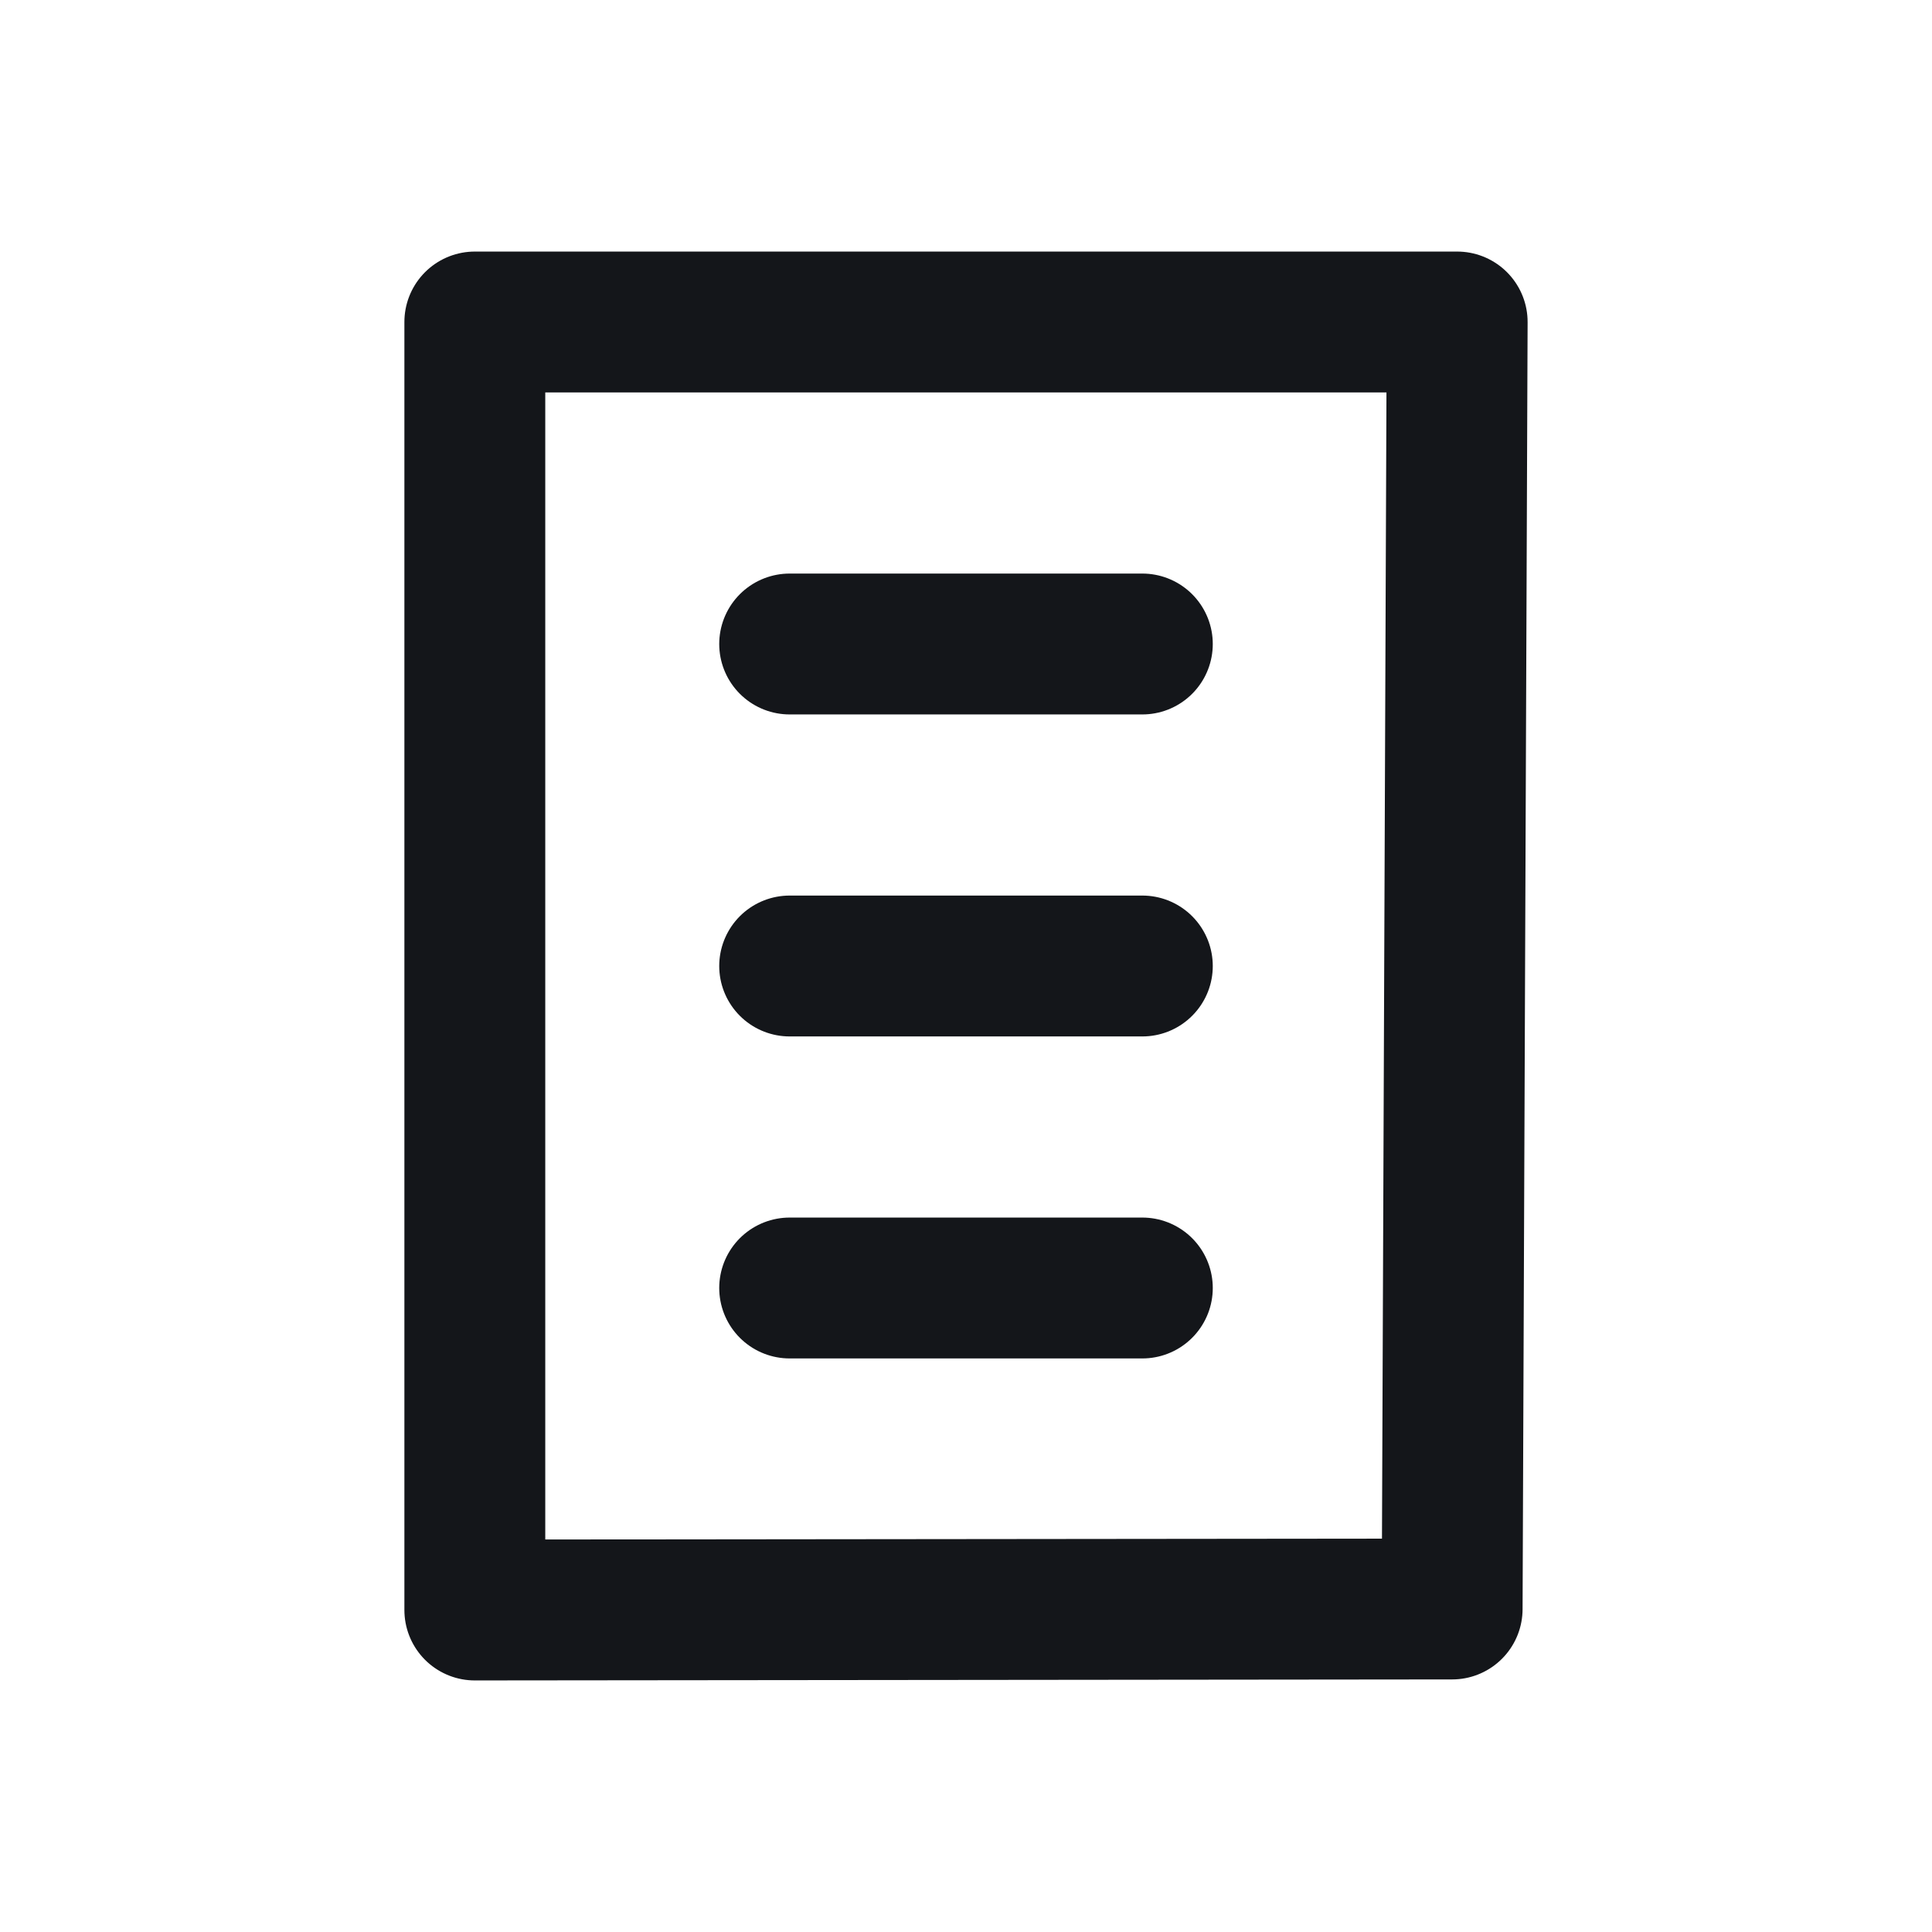
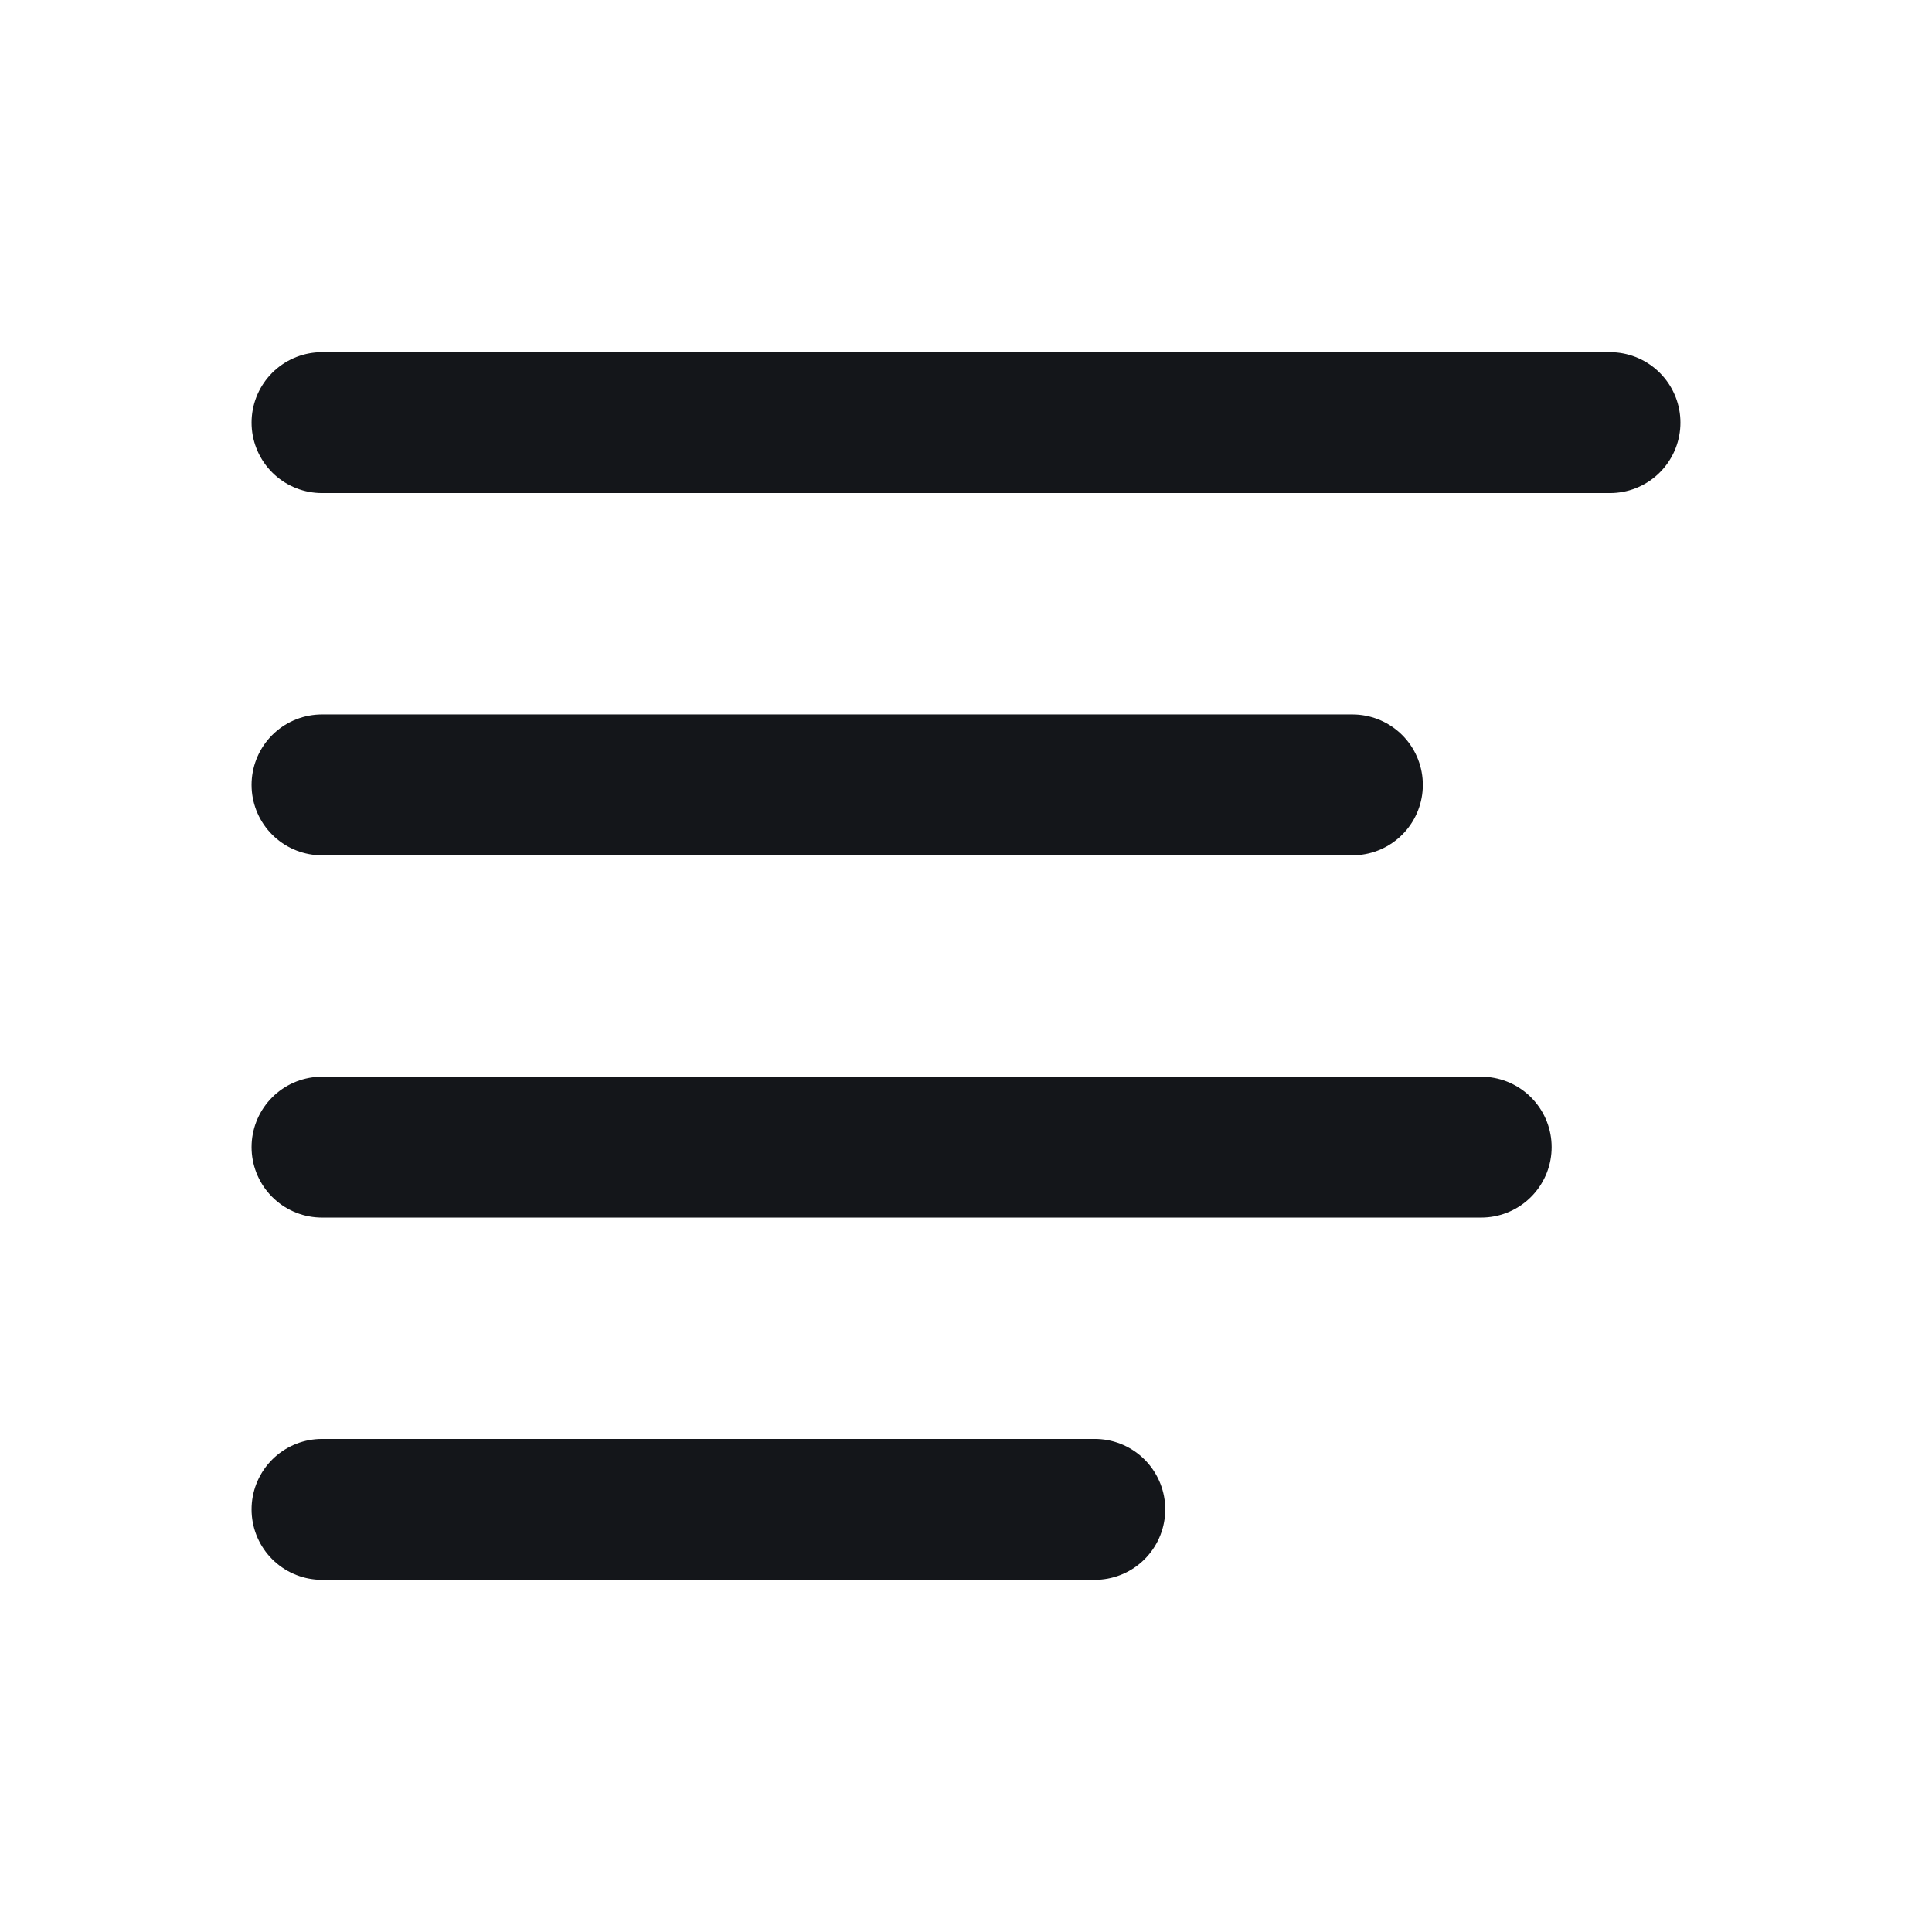
<svg xmlns="http://www.w3.org/2000/svg" width="48" height="48" fill="none">
-   <path d="M19.619 16h8.762m-8.762 8h8.762m-8.762 8h8.762m-16.584 8V8h24.406l-.125 31.975L11.797 40z" stroke="#14161A" stroke-width="3.5" stroke-linecap="round" stroke-linejoin="round" />
+   <path d="M8 10.5h32m-32 9h25.6M8 28.5h28.8M8 37.5h19.2" stroke="#14161A" stroke-width="3.5" stroke-linecap="round" stroke-linejoin="round" />
</svg>
